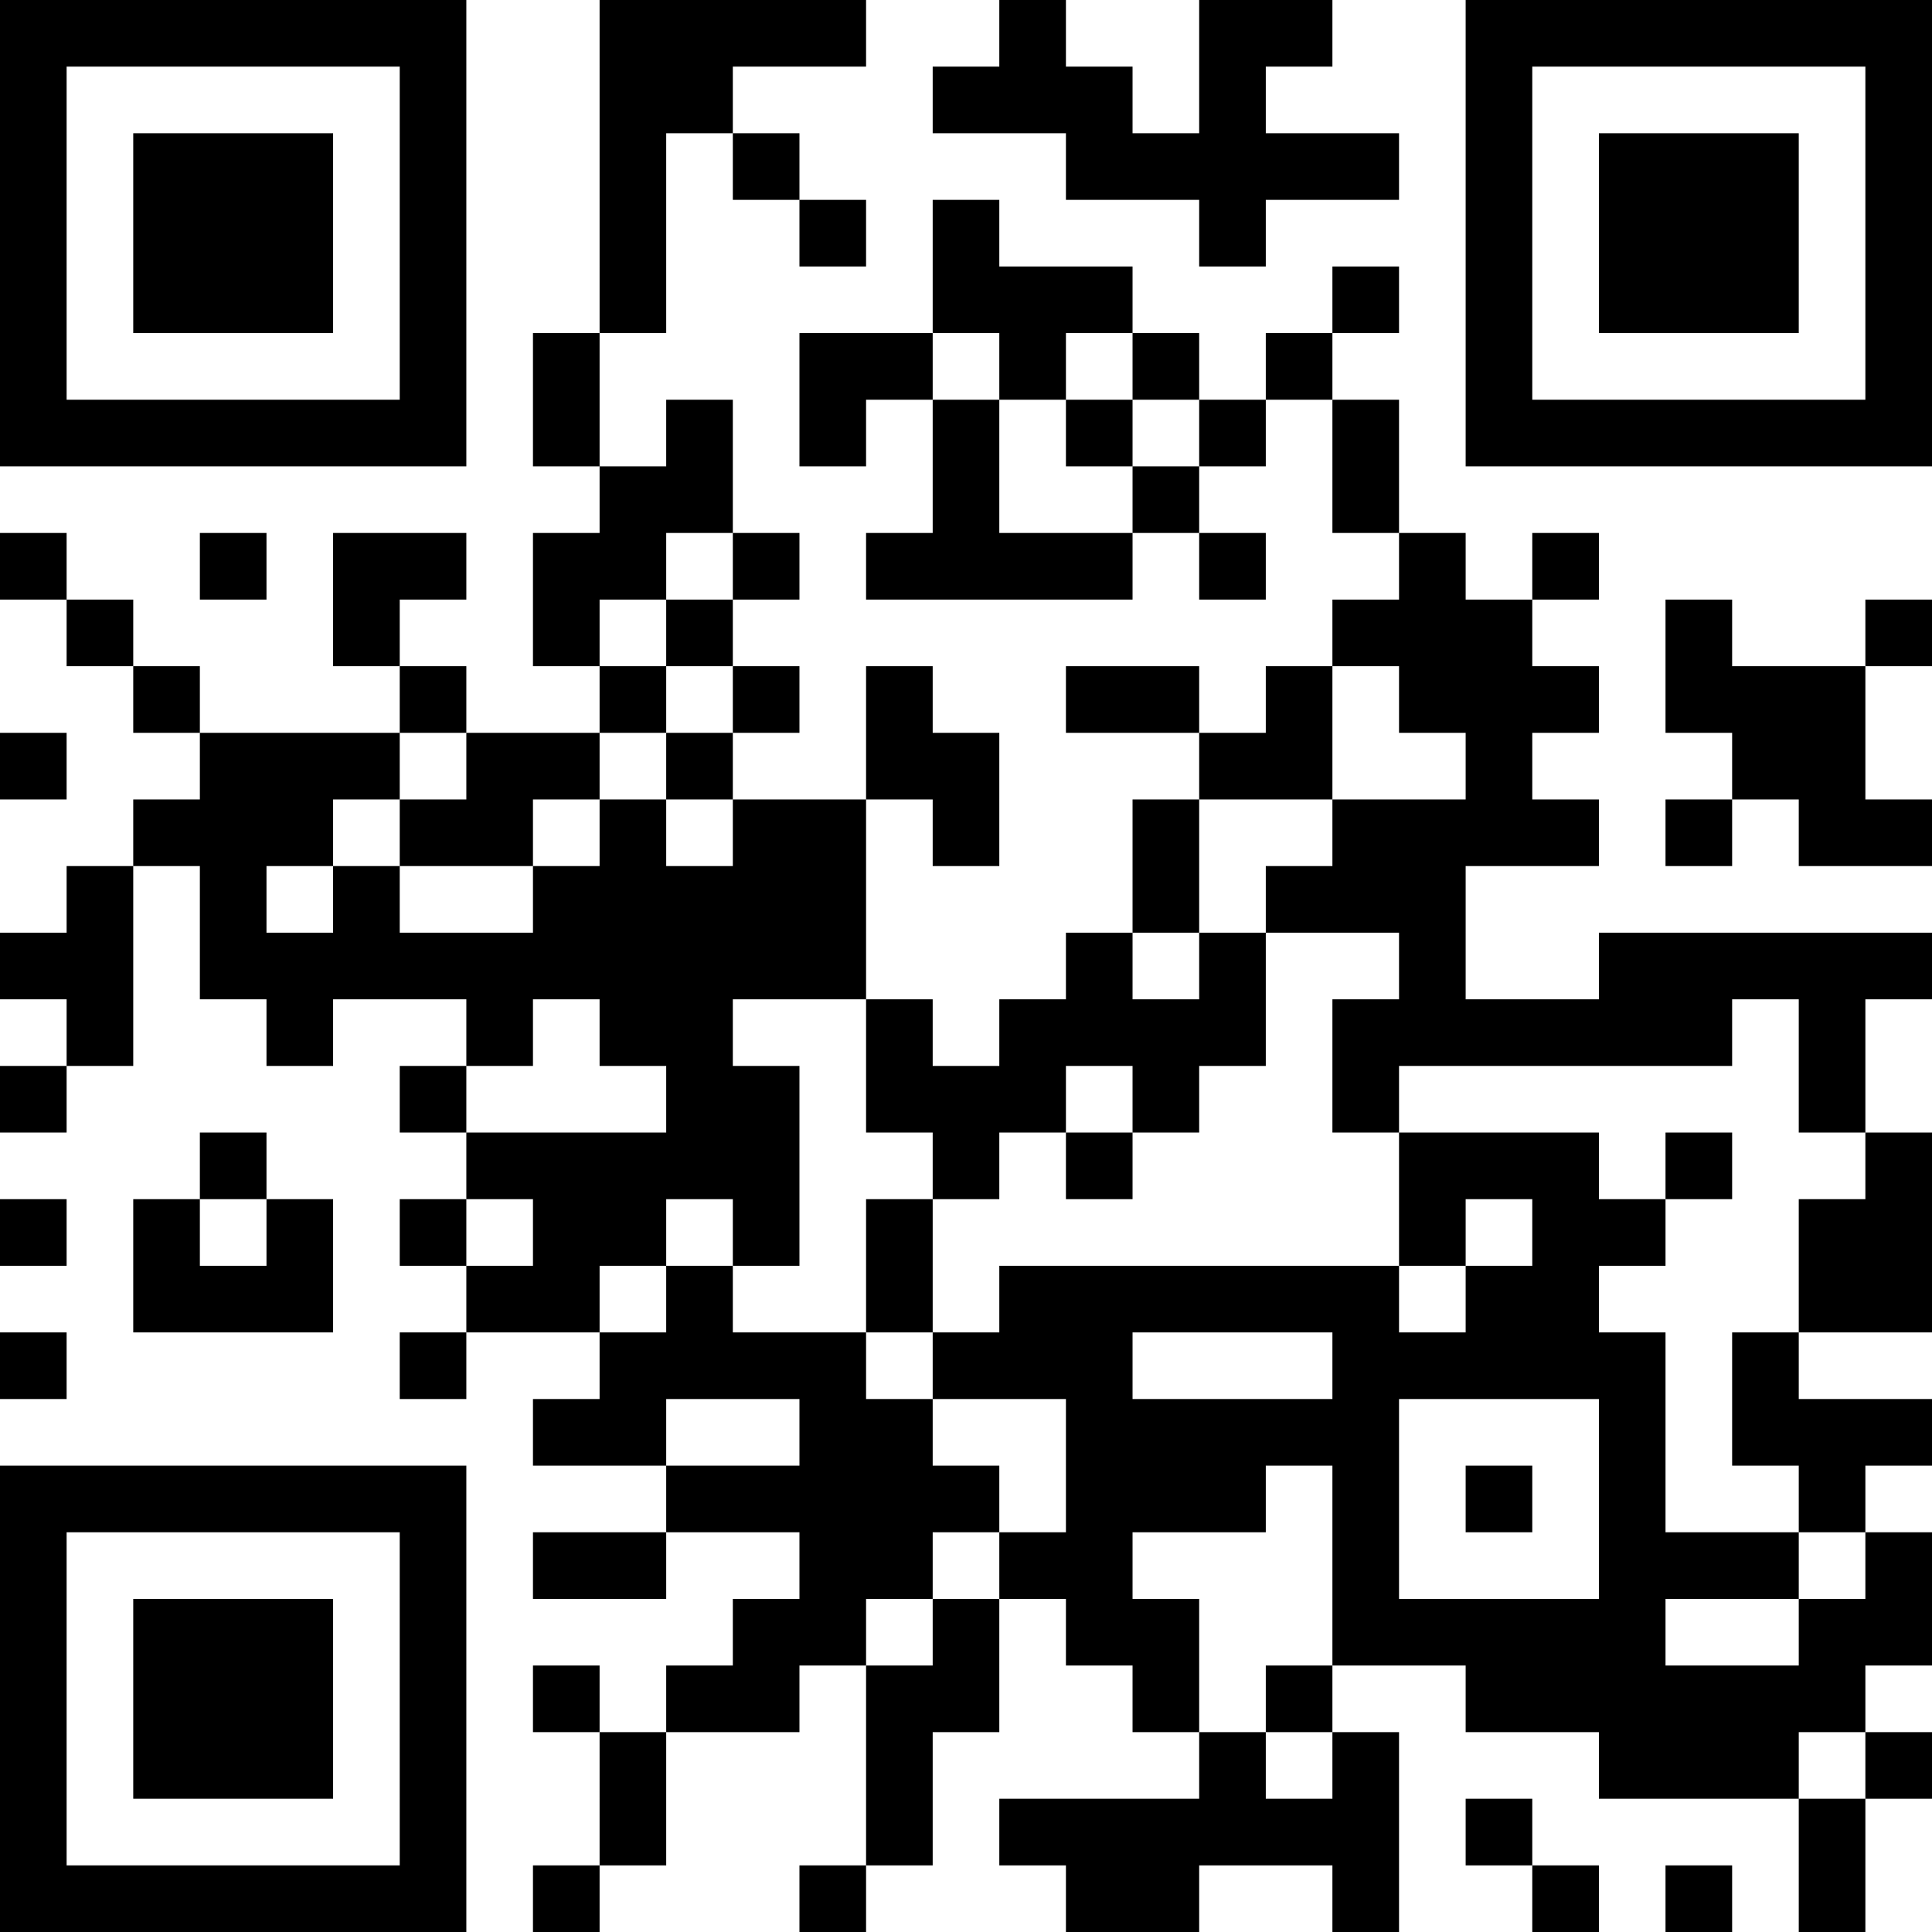
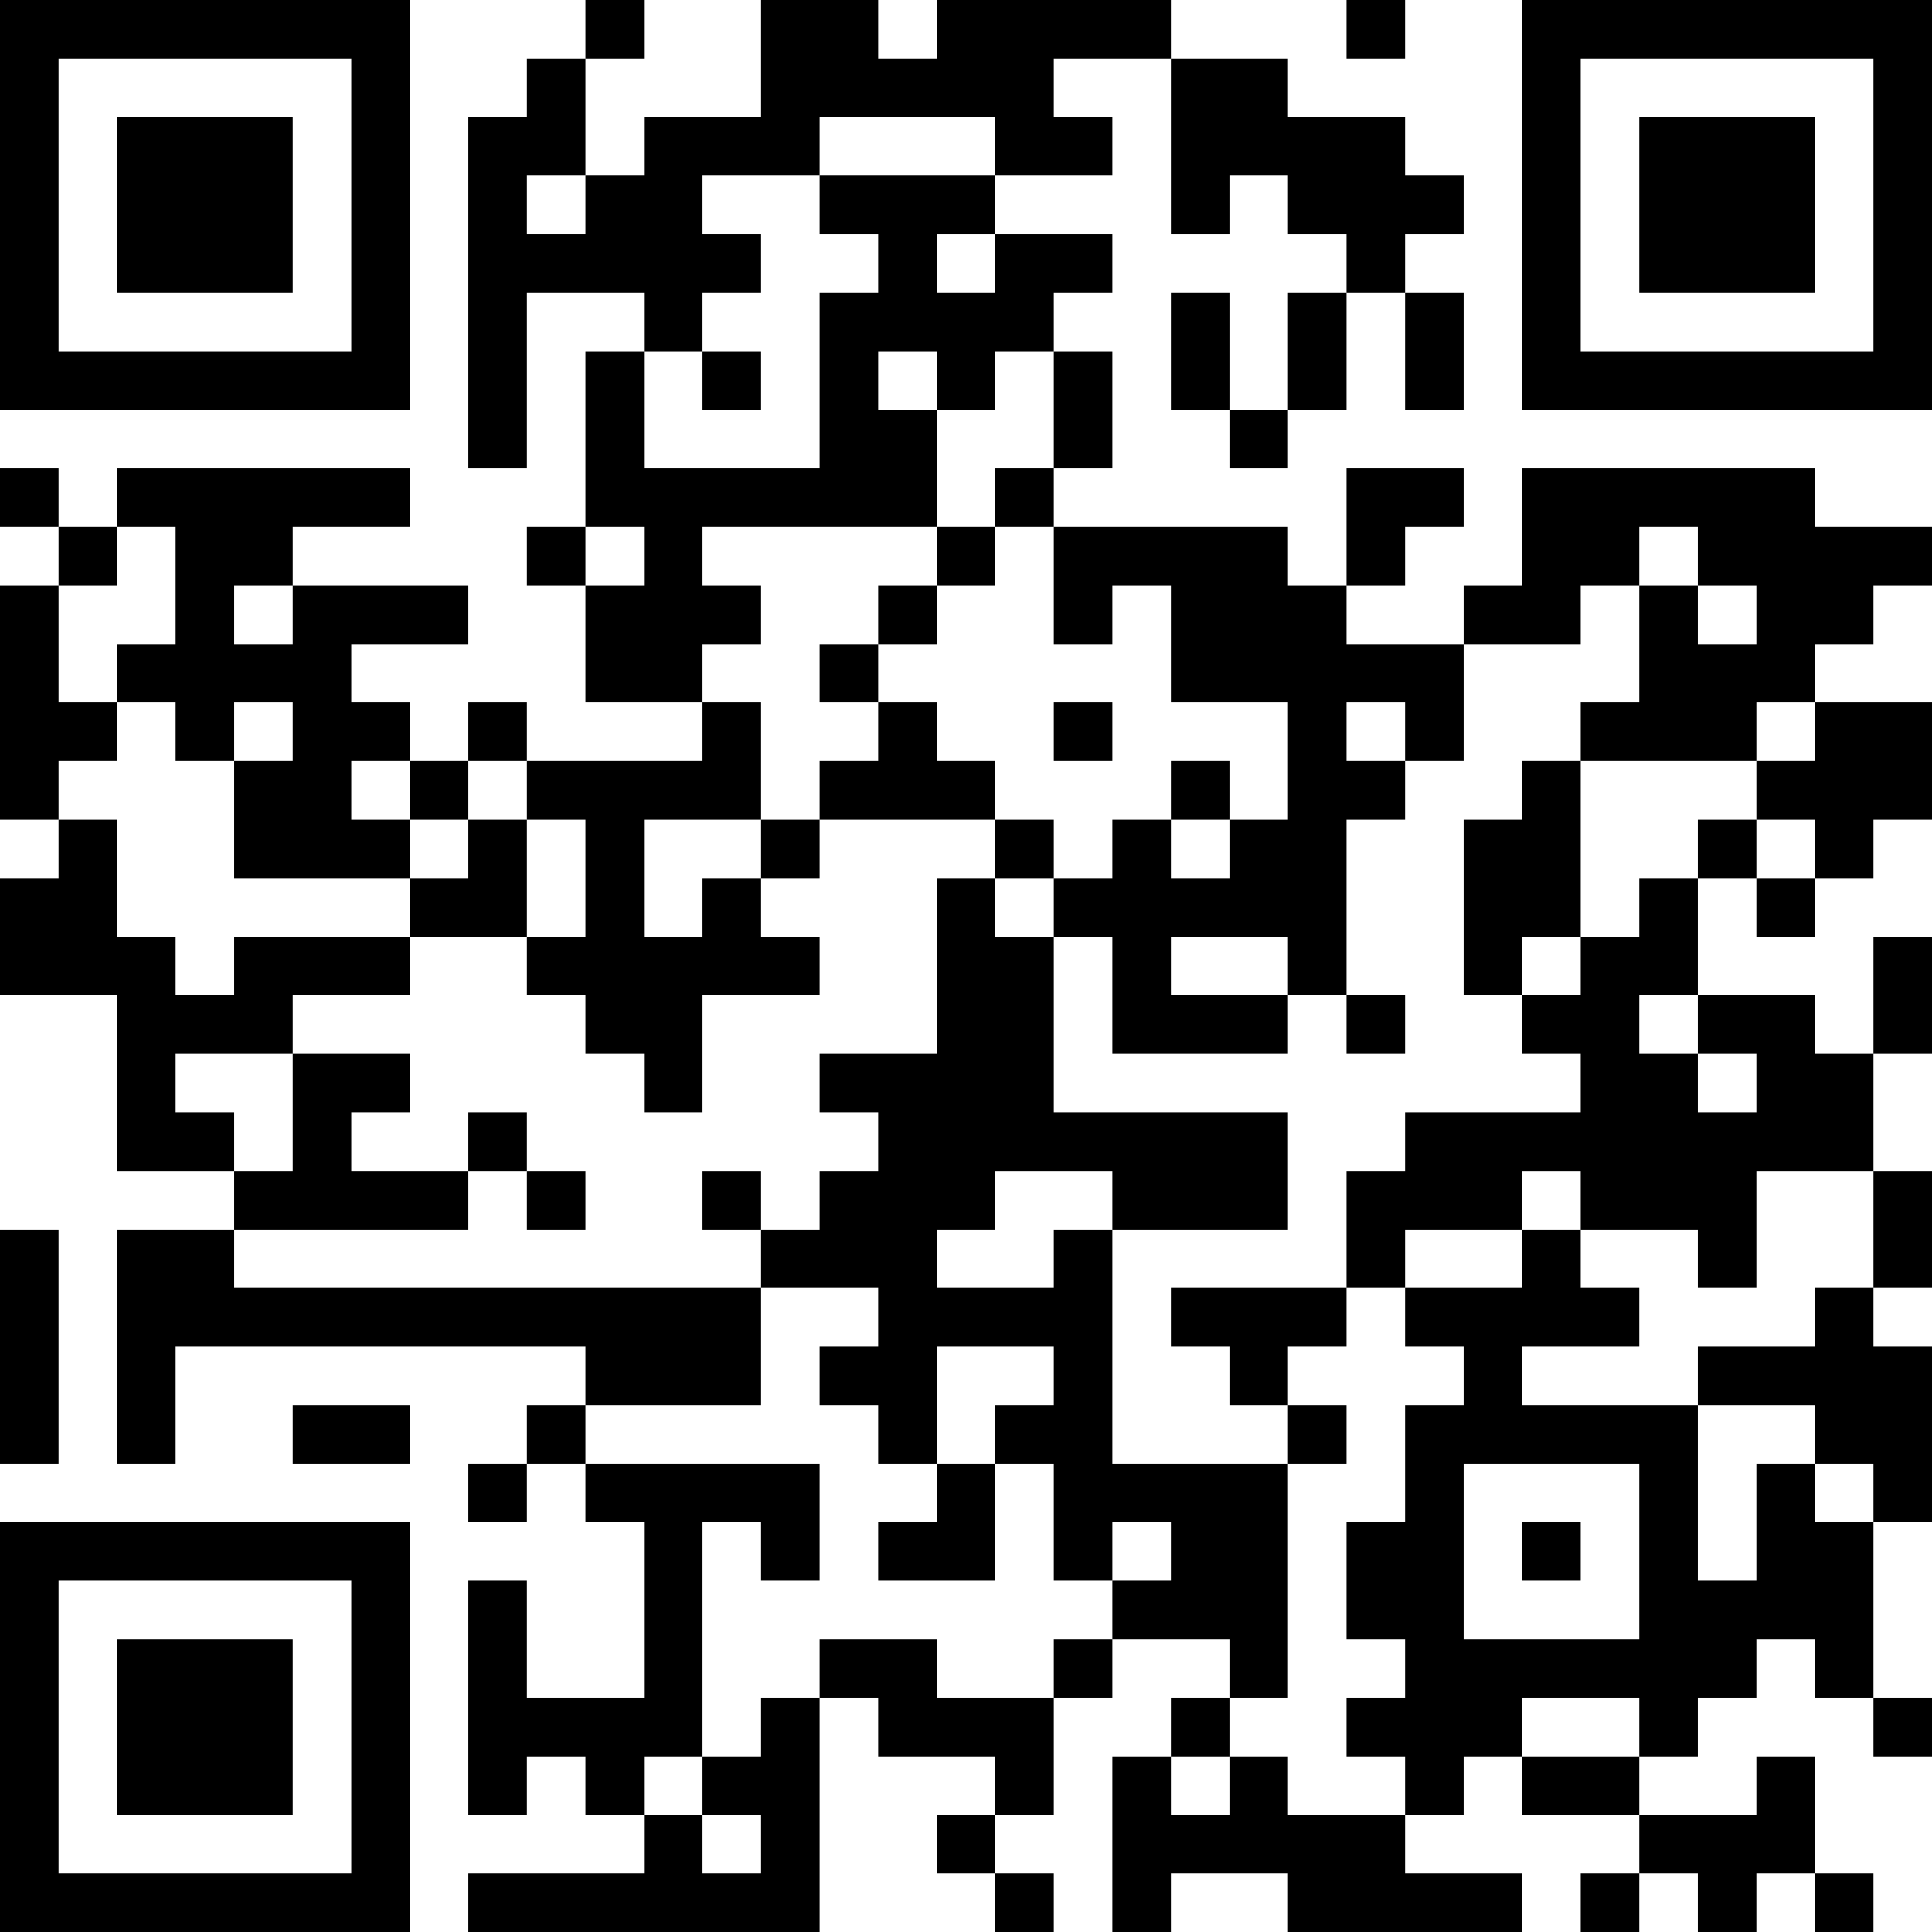
- <svg xmlns="http://www.w3.org/2000/svg" width="29mm" height="29mm" viewBox="0 0 29 29" class="segno">
-   <path class="qrline" stroke="#000" d="M0 0.5h7m2 0h4m2 0h1m2 0h2m2 0h7m-29 1h1m5 0h1m2 0h2m3 0h3m1 0h1m3 0h1m5 0h1m-29 1h1m1 0h3m1 0h1m2 0h1m1 0h1m4 0h5m1 0h1m1 0h3m1 0h1m-29 1h1m1 0h3m1 0h1m2 0h1m2 0h1m1 0h1m3 0h1m3 0h1m1 0h3m1 0h1m-29 1h1m1 0h3m1 0h1m2 0h1m4 0h3m3 0h1m1 0h1m1 0h3m1 0h1m-29 1h1m5 0h1m1 0h1m3 0h2m1 0h1m1 0h1m1 0h1m2 0h1m5 0h1m-29 1h7m1 0h1m1 0h1m1 0h1m1 0h1m1 0h1m1 0h1m1 0h1m1 0h7m-20 1h2m3 0h1m2 0h1m2 0h1m-21 1h1m2 0h1m1 0h2m1 0h2m1 0h1m1 0h4m1 0h1m2 0h1m1 0h1m-23 1h1m3 0h1m2 0h1m1 0h1m9 0h3m2 0h1m2 0h1m-27 1h1m3 0h1m2 0h1m1 0h1m1 0h1m2 0h2m1 0h1m1 0h3m1 0h3m-28 1h1m2 0h3m1 0h2m1 0h1m2 0h2m3 0h2m2 0h1m3 0h2m-26 1h3m1 0h2m1 0h1m1 0h2m1 0h1m2 0h1m2 0h4m1 0h1m1 0h2m-28 1h1m1 0h1m1 0h1m2 0h5m4 0h1m1 0h3m-22 1h2m1 0h10m3 0h1m1 0h1m2 0h1m2 0h5m-28 1h1m2 0h1m2 0h1m1 0h2m2 0h1m1 0h4m1 0h6m1 0h1m-28 1h1m5 0h1m3 0h2m1 0h3m1 0h1m2 0h1m6 0h1m-25 1h1m3 0h5m2 0h1m1 0h1m4 0h3m1 0h1m2 0h1m-29 1h1m1 0h1m1 0h1m1 0h1m1 0h2m1 0h1m1 0h1m7 0h1m1 0h2m2 0h2m-27 1h3m2 0h2m1 0h1m2 0h1m1 0h6m1 0h2m3 0h2m-29 1h1m5 0h1m2 0h4m1 0h3m3 0h5m1 0h1m-19 1h2m2 0h2m2 0h5m3 0h1m1 0h3m-29 1h7m3 0h5m1 0h3m1 0h1m1 0h1m1 0h1m2 0h1m-28 1h1m5 0h1m1 0h2m2 0h2m1 0h2m3 0h1m3 0h3m1 0h1m-29 1h1m1 0h3m1 0h1m4 0h2m1 0h1m1 0h2m2 0h5m2 0h2m-29 1h1m1 0h3m1 0h1m1 0h1m1 0h2m1 0h2m2 0h1m1 0h1m2 0h6m-28 1h1m1 0h3m1 0h1m2 0h1m3 0h1m4 0h1m1 0h1m3 0h3m1 0h1m-29 1h1m5 0h1m2 0h1m3 0h1m1 0h6m1 0h1m4 0h1m-28 1h7m1 0h1m3 0h1m3 0h2m2 0h1m2 0h1m1 0h1m1 0h1" />
+ <svg xmlns="http://www.w3.org/2000/svg" width="33mm" height="33mm" viewBox="0 0 33 33" class="segno">
+   <path class="qrline" stroke="#000" d="M0 0.5h7m3 0h1m2 0h2m1 0h4m3 0h1m2 0h7m-33 1h1m5 0h1m2 0h1m3 0h5m2 0h2m4 0h1m5 0h1m-33 1h1m1 0h3m1 0h1m1 0h2m1 0h3m3 0h2m1 0h4m2 0h1m1 0h3m1 0h1m-33 1h1m1 0h3m1 0h1m1 0h1m1 0h2m2 0h3m3 0h1m1 0h3m1 0h1m1 0h3m1 0h1m-33 1h1m1 0h3m1 0h1m1 0h5m2 0h1m1 0h2m4 0h1m2 0h1m1 0h3m1 0h1m-33 1h1m5 0h1m1 0h1m2 0h1m2 0h4m2 0h1m1 0h1m1 0h1m1 0h1m5 0h1m-33 1h7m1 0h1m1 0h1m1 0h1m1 0h1m1 0h1m1 0h1m1 0h1m1 0h1m1 0h1m1 0h7m-25 1h1m1 0h1m3 0h2m2 0h1m2 0h1m-22 1h1m1 0h5m3 0h6m1 0h1m5 0h2m1 0h5m-30 1h1m1 0h2m4 0h1m1 0h1m4 0h1m1 0h4m1 0h1m2 0h2m1 0h4m-33 1h1m2 0h1m1 0h3m2 0h3m2 0h1m2 0h1m1 0h3m2 0h2m1 0h1m1 0h2m-32 1h1m1 0h4m4 0h2m2 0h1m5 0h5m3 0h3m-31 1h2m1 0h1m1 0h2m1 0h1m3 0h1m2 0h1m2 0h1m3 0h1m1 0h1m2 0h3m1 0h2m-33 1h1m3 0h2m1 0h1m1 0h4m1 0h3m3 0h1m1 0h2m2 0h1m3 0h3m-32 1h1m2 0h3m1 0h1m1 0h1m2 0h1m3 0h1m1 0h1m1 0h2m2 0h2m2 0h1m1 0h1m-32 1h2m5 0h2m1 0h1m1 0h1m3 0h1m1 0h5m2 0h2m1 0h1m1 0h1m-31 1h3m1 0h3m2 0h5m2 0h2m1 0h1m2 0h1m2 0h1m1 0h2m3 0h1m-31 1h3m5 0h2m4 0h2m1 0h3m1 0h1m2 0h2m1 0h2m1 0h1m-31 1h1m2 0h2m4 0h1m2 0h4m9 0h2m1 0h2m-30 1h2m1 0h1m2 0h1m6 0h7m2 0h8m-28 1h4m1 0h1m2 0h1m1 0h3m2 0h3m1 0h3m1 0h3m2 0h1m-33 1h1m1 0h2m9 0h3m2 0h1m4 0h1m2 0h1m2 0h1m2 0h1m-33 1h1m1 0h11m2 0h4m1 0h3m1 0h4m3 0h1m-32 1h1m1 0h1m7 0h3m1 0h2m2 0h1m2 0h1m3 0h1m3 0h4m-33 1h1m1 0h1m2 0h2m2 0h1m5 0h1m1 0h2m3 0h1m1 0h5m2 0h2m-25 1h1m1 0h4m2 0h1m1 0h4m2 0h1m3 0h1m1 0h1m1 0h1m-33 1h7m4 0h1m1 0h1m1 0h2m1 0h1m1 0h2m1 0h2m1 0h1m1 0h1m1 0h2m-32 1h1m5 0h1m1 0h1m2 0h1m7 0h3m1 0h2m3 0h4m-32 1h1m1 0h3m1 0h1m1 0h1m2 0h1m2 0h2m2 0h1m2 0h1m2 0h6m1 0h1m-32 1h1m1 0h3m1 0h1m1 0h4m1 0h1m1 0h3m2 0h1m2 0h3m2 0h1m3 0h1m-33 1h1m1 0h3m1 0h1m1 0h1m1 0h1m1 0h2m3 0h1m1 0h1m1 0h1m2 0h1m1 0h2m2 0h1m-31 1h1m5 0h1m4 0h1m1 0h1m2 0h1m2 0h5m4 0h3m-31 1h7m1 0h6m3 0h1m1 0h1m2 0h4m1 0h1m1 0h1m1 0h1" />
</svg>
